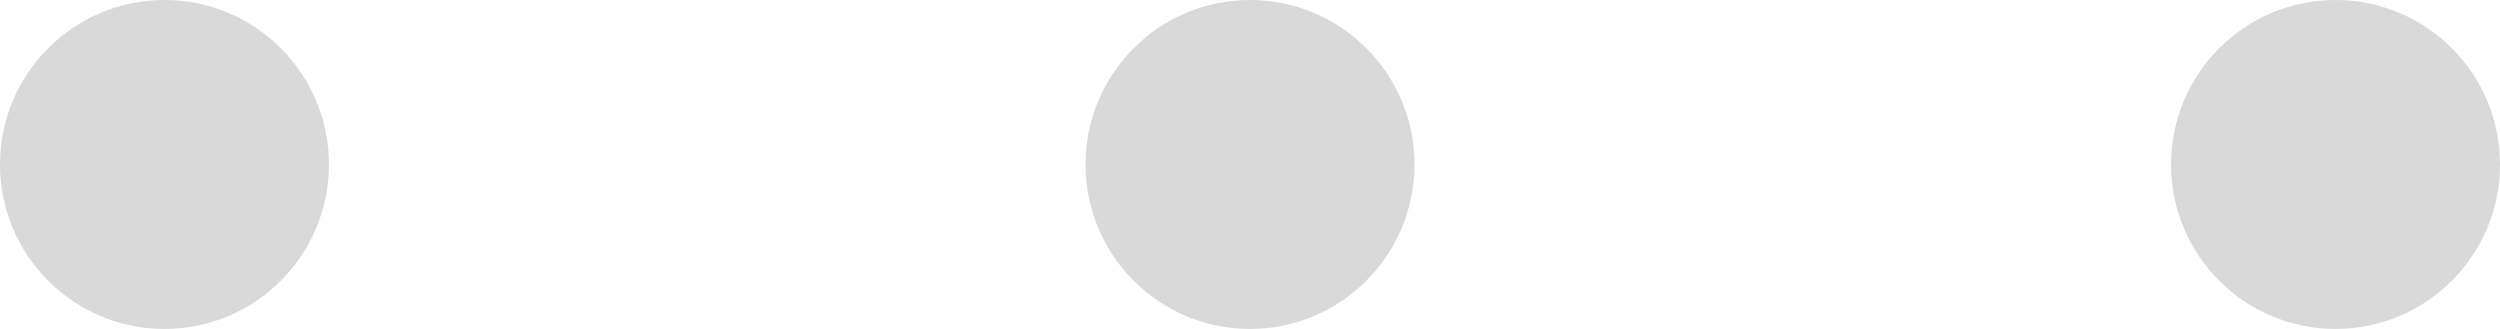
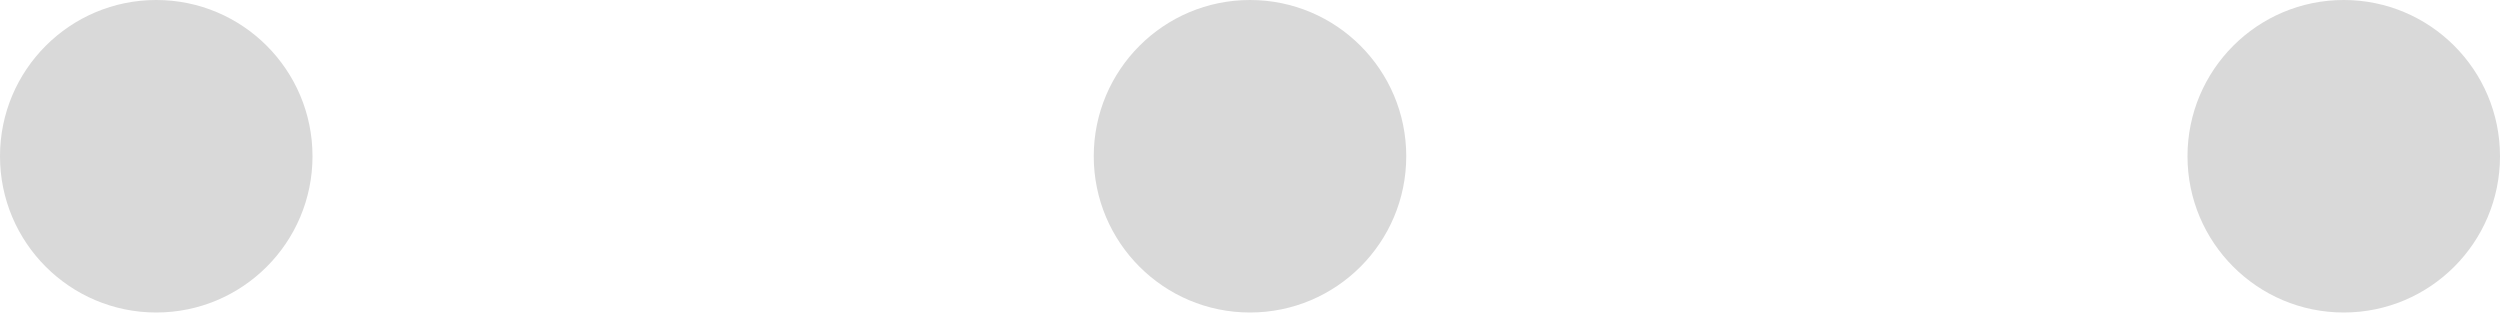
- <svg xmlns="http://www.w3.org/2000/svg" width="76" height="10" viewBox="0 0 76 10" fill="none">
-   <path d="M10 5C10 7.761 7.761 10 5 10C2.239 10 0 7.761 0 5C0 2.239 2.239 0 5 0C7.761 0 10 2.239 10 5Z" fill="#D9D9D9" />
-   <path d="M43 5C43 7.761 40.761 10 38 10C35.239 10 33 7.761 33 5C33 2.239 35.239 0 38 0C40.761 0 43 2.239 43 5Z" fill="#D9D9D9" />
-   <path d="M76 5C76 7.761 73.761 10 71 10C68.239 10 66 7.761 66 5C66 2.239 68.239 0 71 0C73.761 0 76 2.239 76 5Z" fill="#D9D9D9" />
+ <svg xmlns="http://www.w3.org/2000/svg" width="112" height="14" viewBox="0 0 112 14" fill="none">
+   <circle cx="7" cy="7" r="7" transform="rotate(-90 7 7)" fill="#D9D9D9" />
+   <circle cx="56" cy="7" r="7" transform="rotate(-90 56 7)" fill="#D9D9D9" />
+   <circle cx="105" cy="7" r="7" transform="rotate(-90 105 7)" fill="#D9D9D9" />
</svg>
